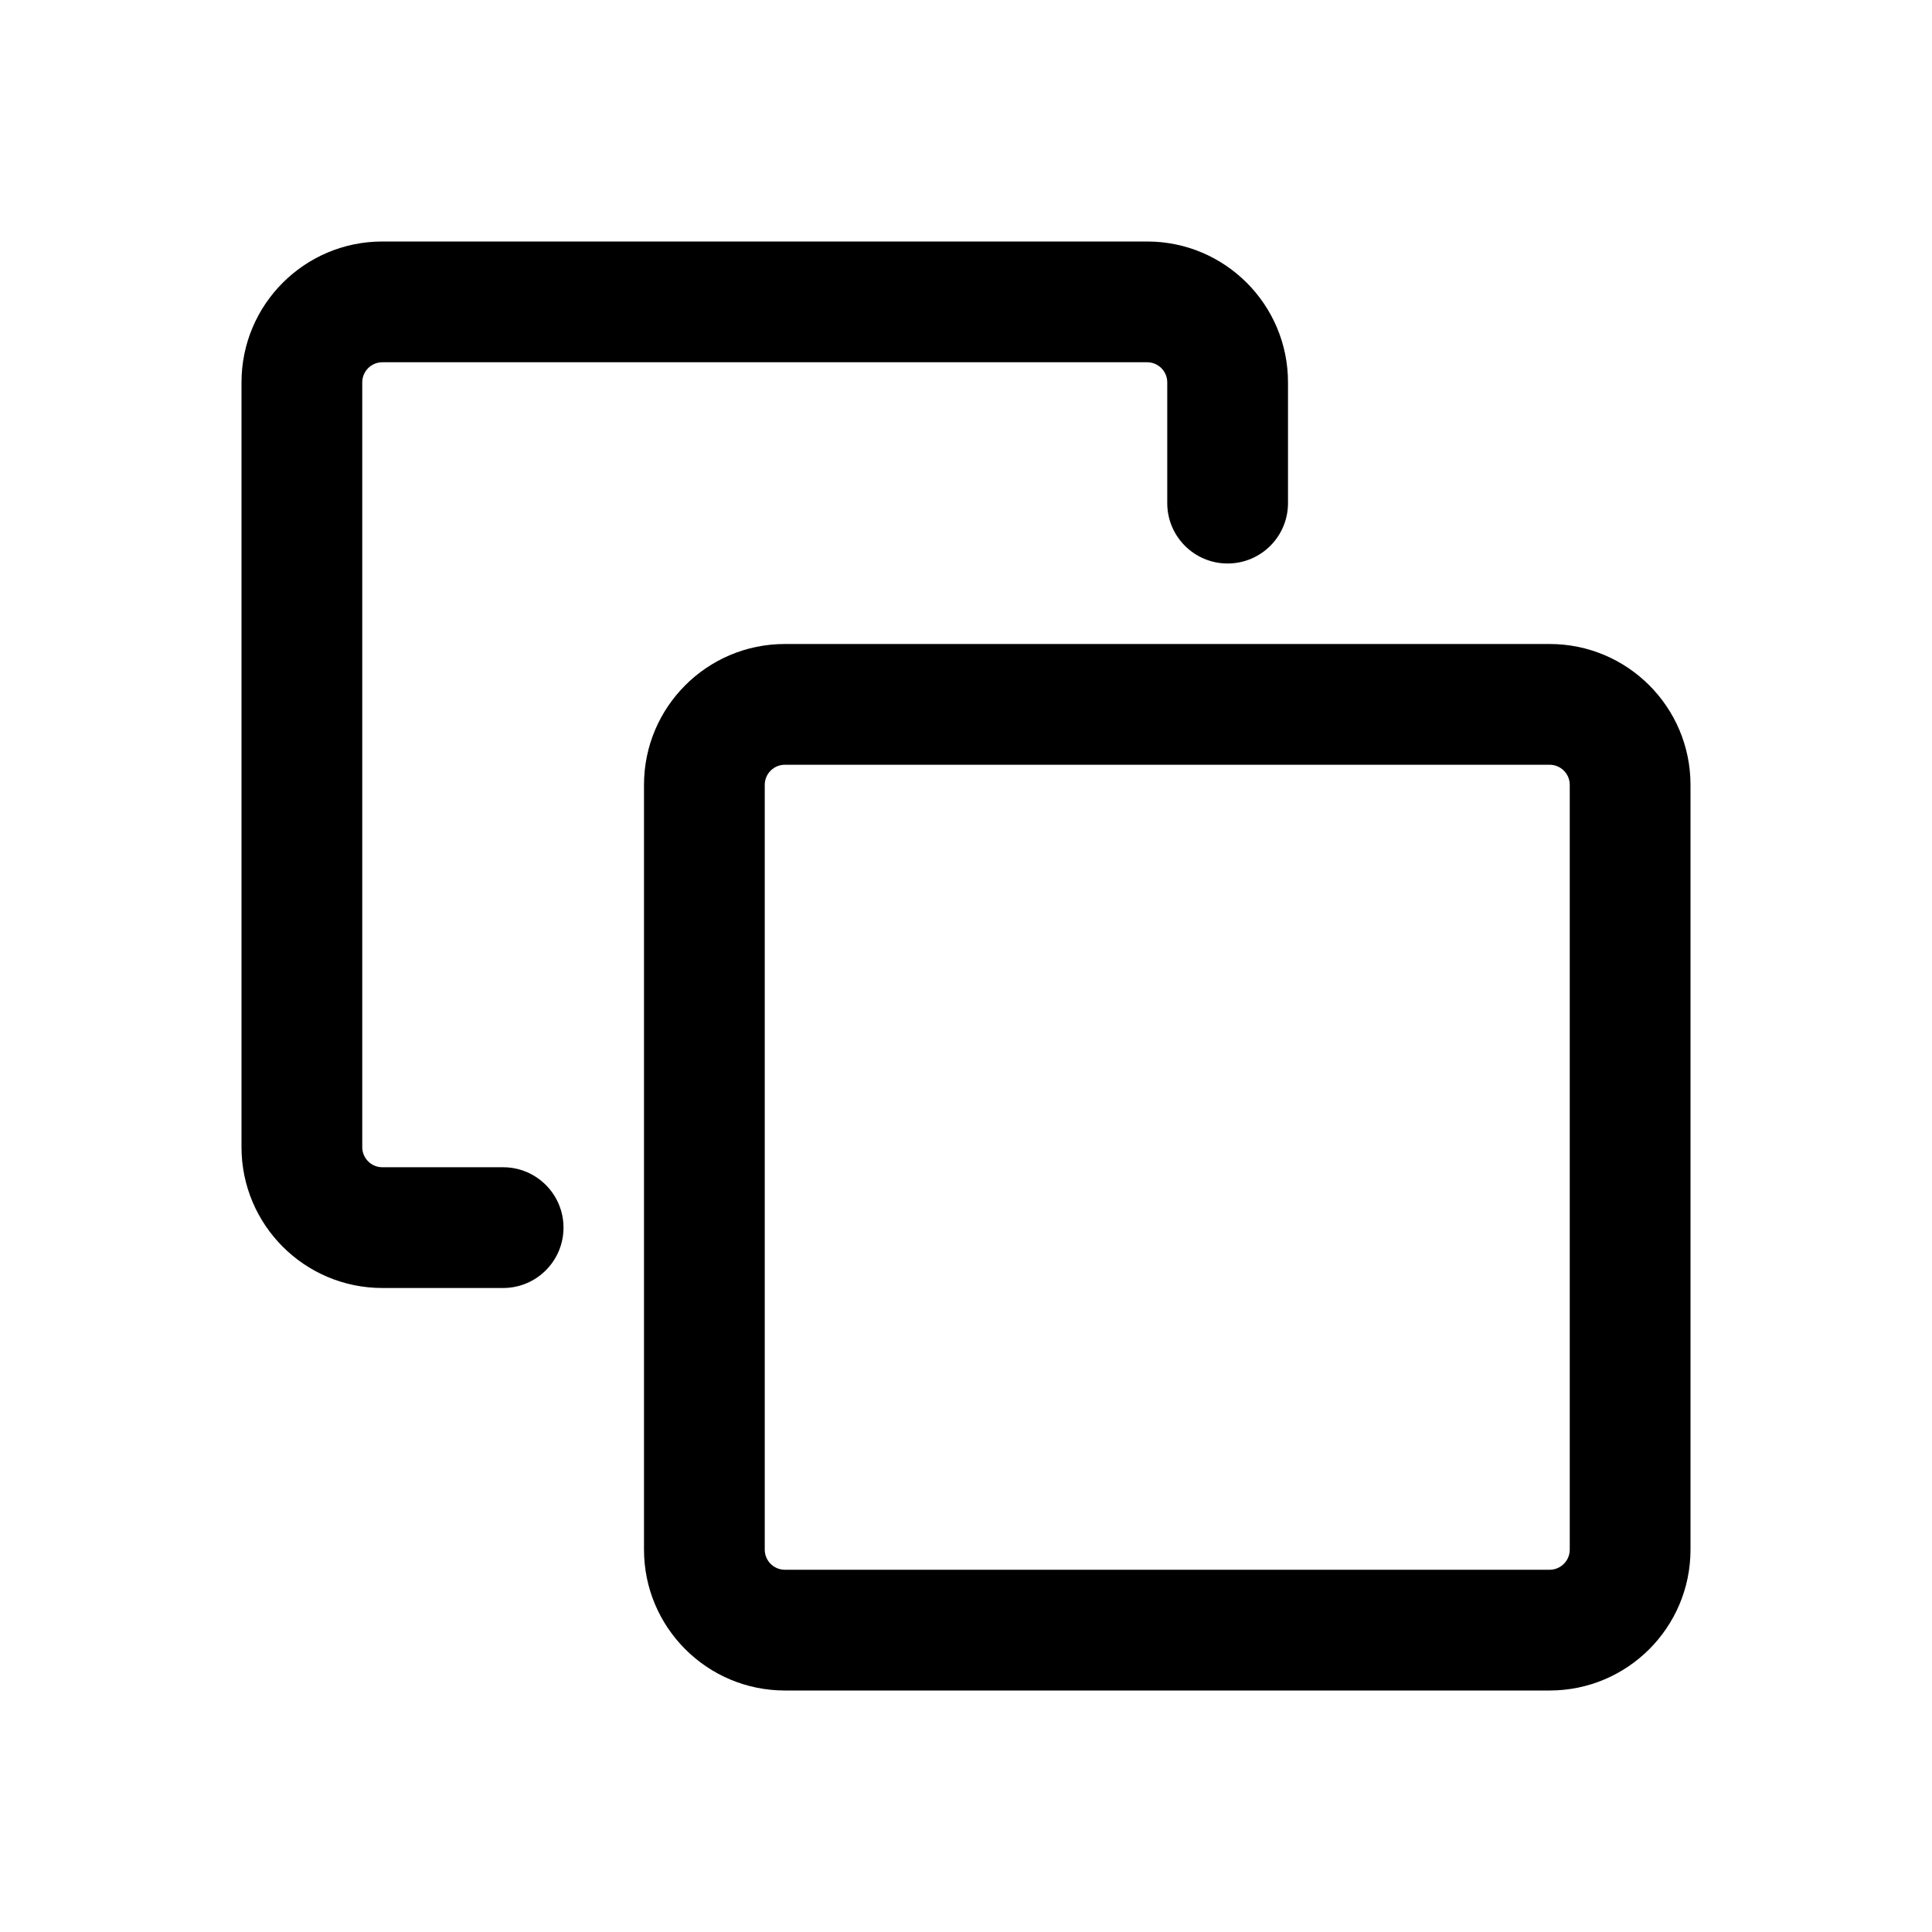
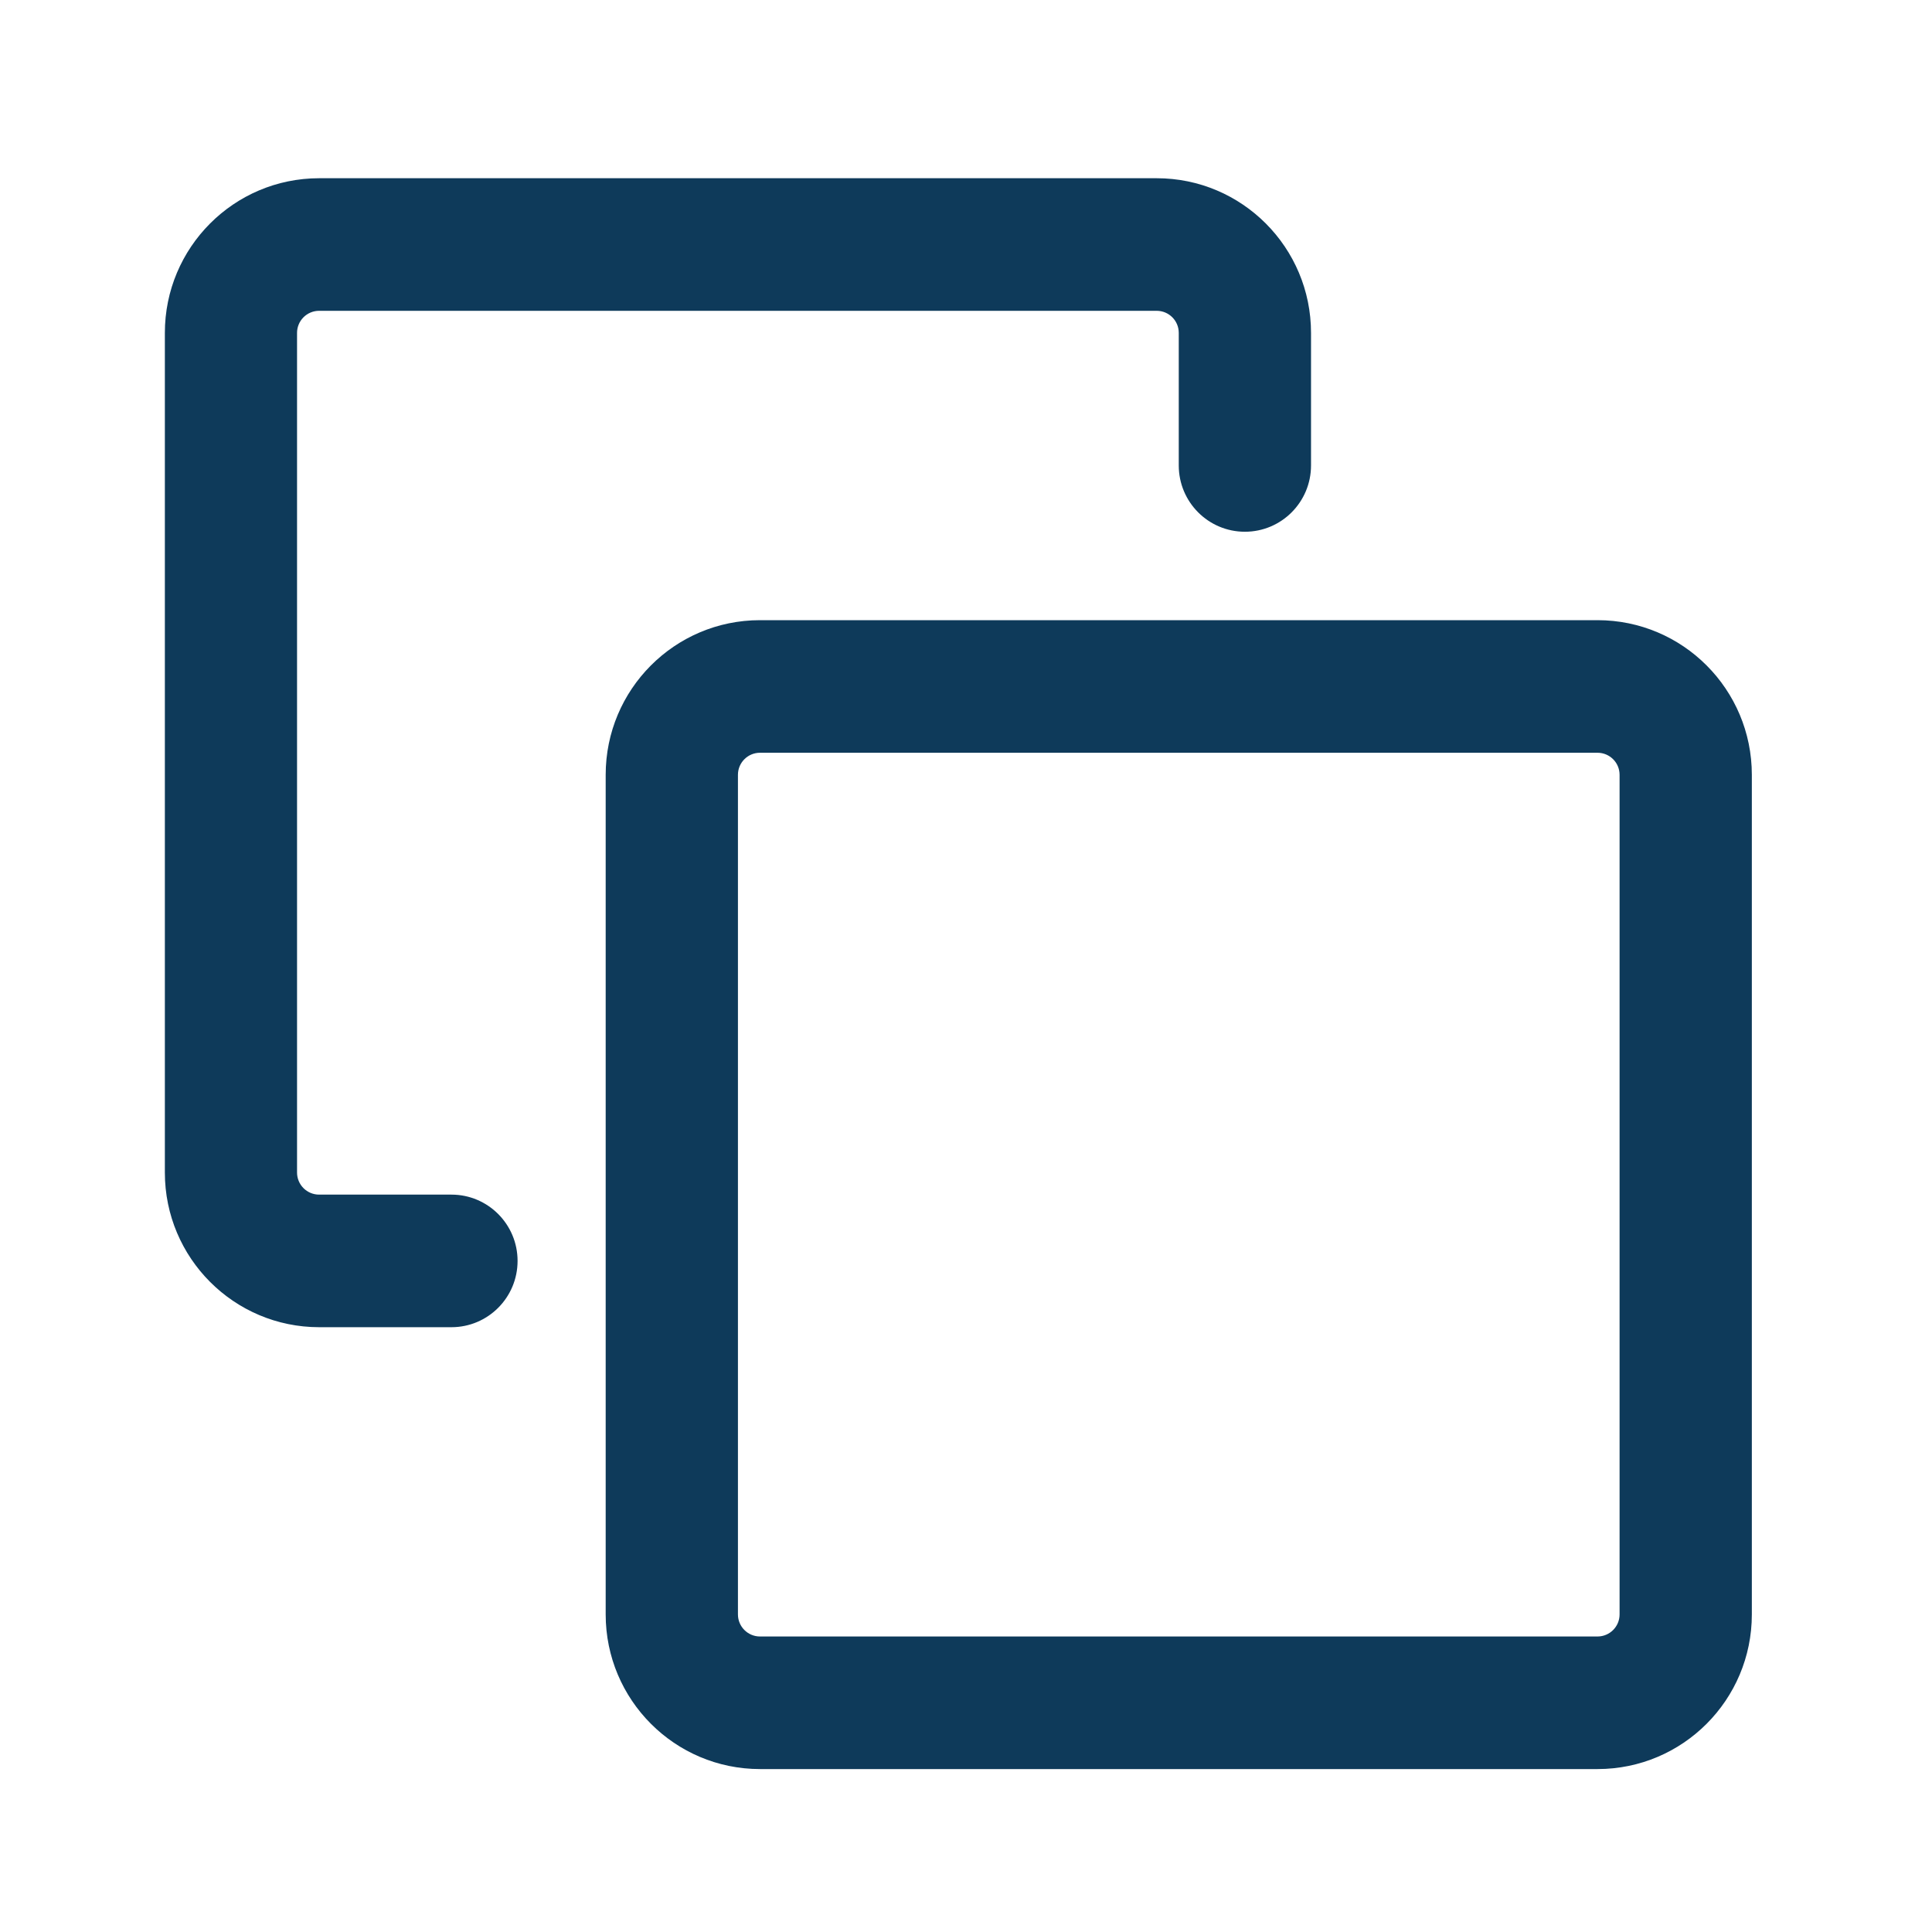
- <svg xmlns="http://www.w3.org/2000/svg" width="24" height="24" viewBox="0 0 24 24">
-   <path fill-rule="evenodd" d="M4.75 3A1.75 1.75 0 003 4.75v9.5c0 .966.784 1.75 1.75 1.75h1.5a.75.75 0 000-1.5h-1.5a.25.25 0 01-.25-.25v-9.5a.25.25 0 01.25-.25h9.5a.25.25 0 01.25.25v1.5a.75.75 0 001.5 0v-1.5A1.75 1.75 0 0014.25 3h-9.5zm5 5A1.75 1.75 0 008 9.75v9.5c0 .966.784 1.75 1.75 1.75h9.5A1.75 1.75 0 0021 19.25v-9.5A1.75 1.75 0 0019.25 8h-9.5zM9.5 9.75a.25.25 0 01.25-.25h9.5a.25.25 0 01.25.25v9.5a.25.25 0 01-.25.25h-9.5a.25.25 0 01-.25-.25v-9.5z" />
+ <svg xmlns="http://www.w3.org/2000/svg" width="24" height="24" viewBox="0 0 24 24" version="1.1" id="svg4">
+   <defs id="defs8" />
+   <path fill-rule="evenodd" d="M 3.964,2.214 A 1.917,1.921 0 0 0 2.048,4.136 v 10.43 c 0,1.061 0.859,1.921 1.917,1.921 h 1.643 a 0.821,0.823 0 0 0 0,-1.647 H 3.964 A 0.274,0.274 0 0 1 3.69,14.565 V 4.136 A 0.274,0.274 0 0 1 3.964,3.861 H 14.369 a 0.274,0.274 0 0 1 0.274,0.274 v 1.647 a 0.821,0.823 0 0 0 1.643,0 V 4.136 A 1.917,1.921 0 0 0 14.369,2.214 Z M 9.44,7.704 A 1.917,1.921 0 0 0 7.524,9.625 v 10.43 c 0,1.061 0.859,1.921 1.917,1.921 H 19.845 a 1.917,1.921 0 0 0 1.917,-1.921 V 9.625 A 1.917,1.921 0 0 0 19.845,7.704 Z M 9.167,9.625 A 0.274,0.274 0 0 1 9.44,9.351 H 19.845 A 0.274,0.274 0 0 1 20.119,9.625 v 10.43 a 0.274,0.274 0 0 1 -0.274,0.274 H 9.44 A 0.274,0.274 0 0 1 9.167,20.055 Z" id="path2" style="fill:#0e3a5a;fill-opacity:1;stroke-width:1.097" />
</svg>
